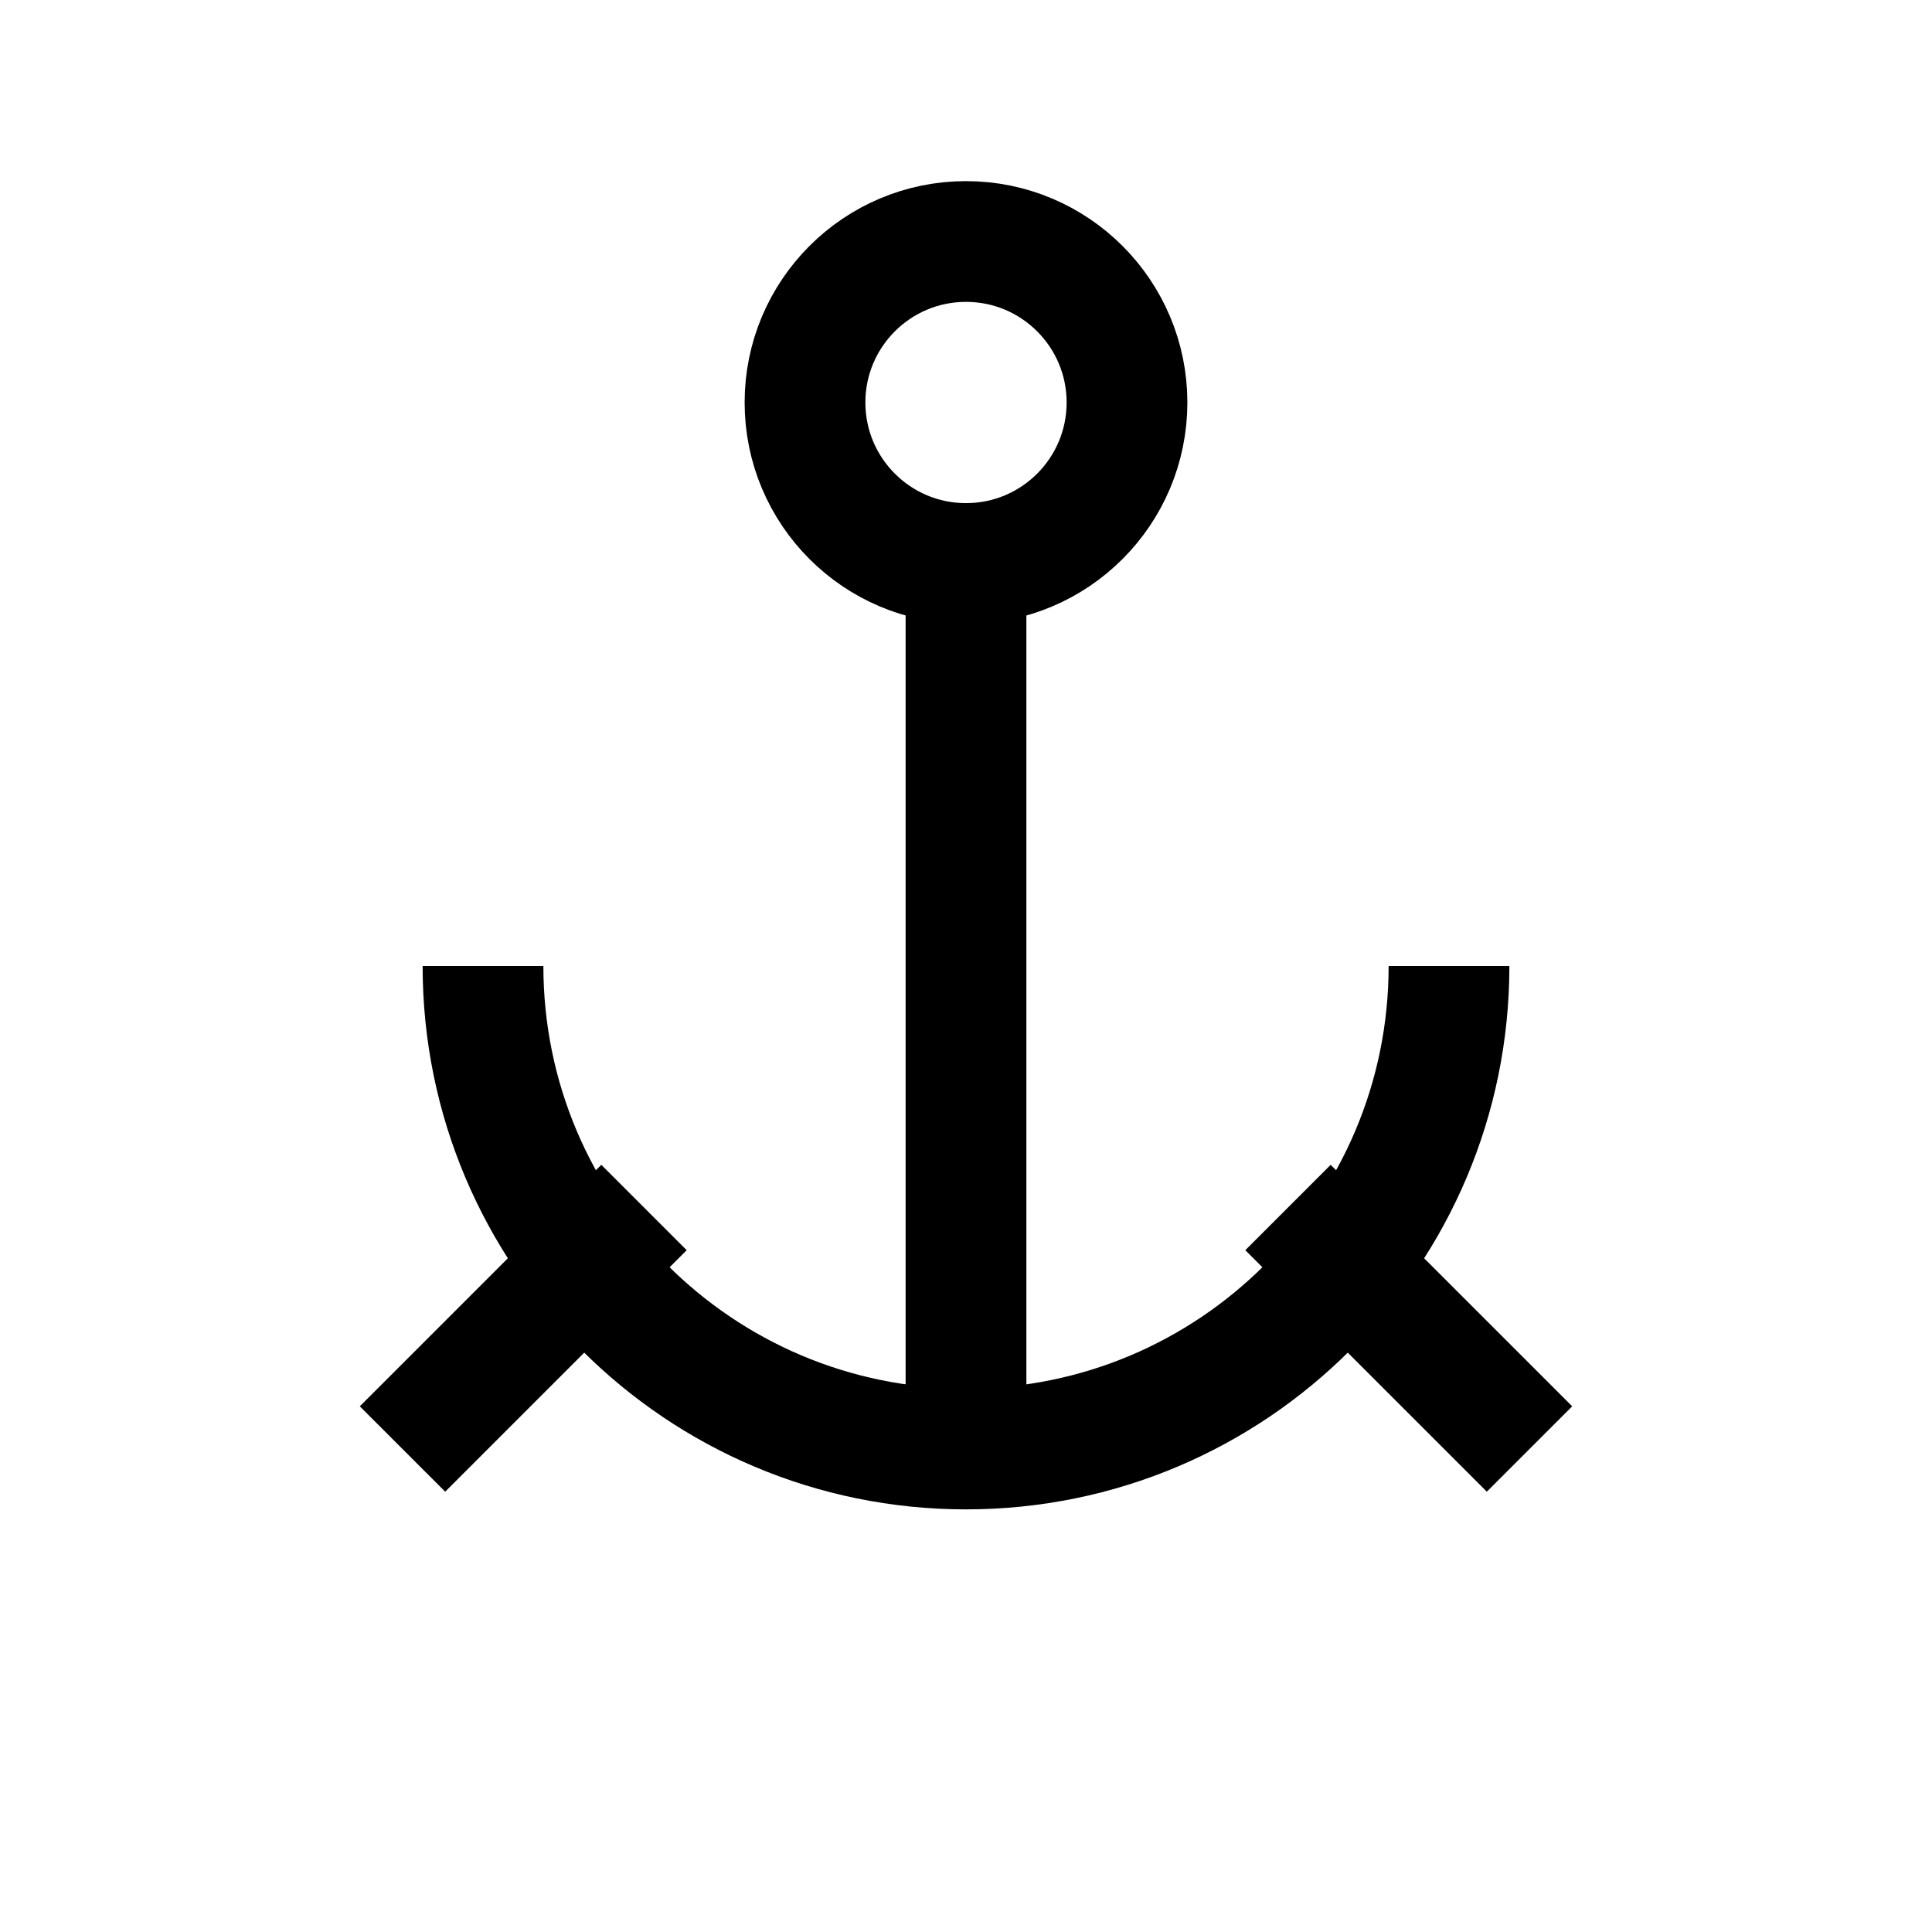
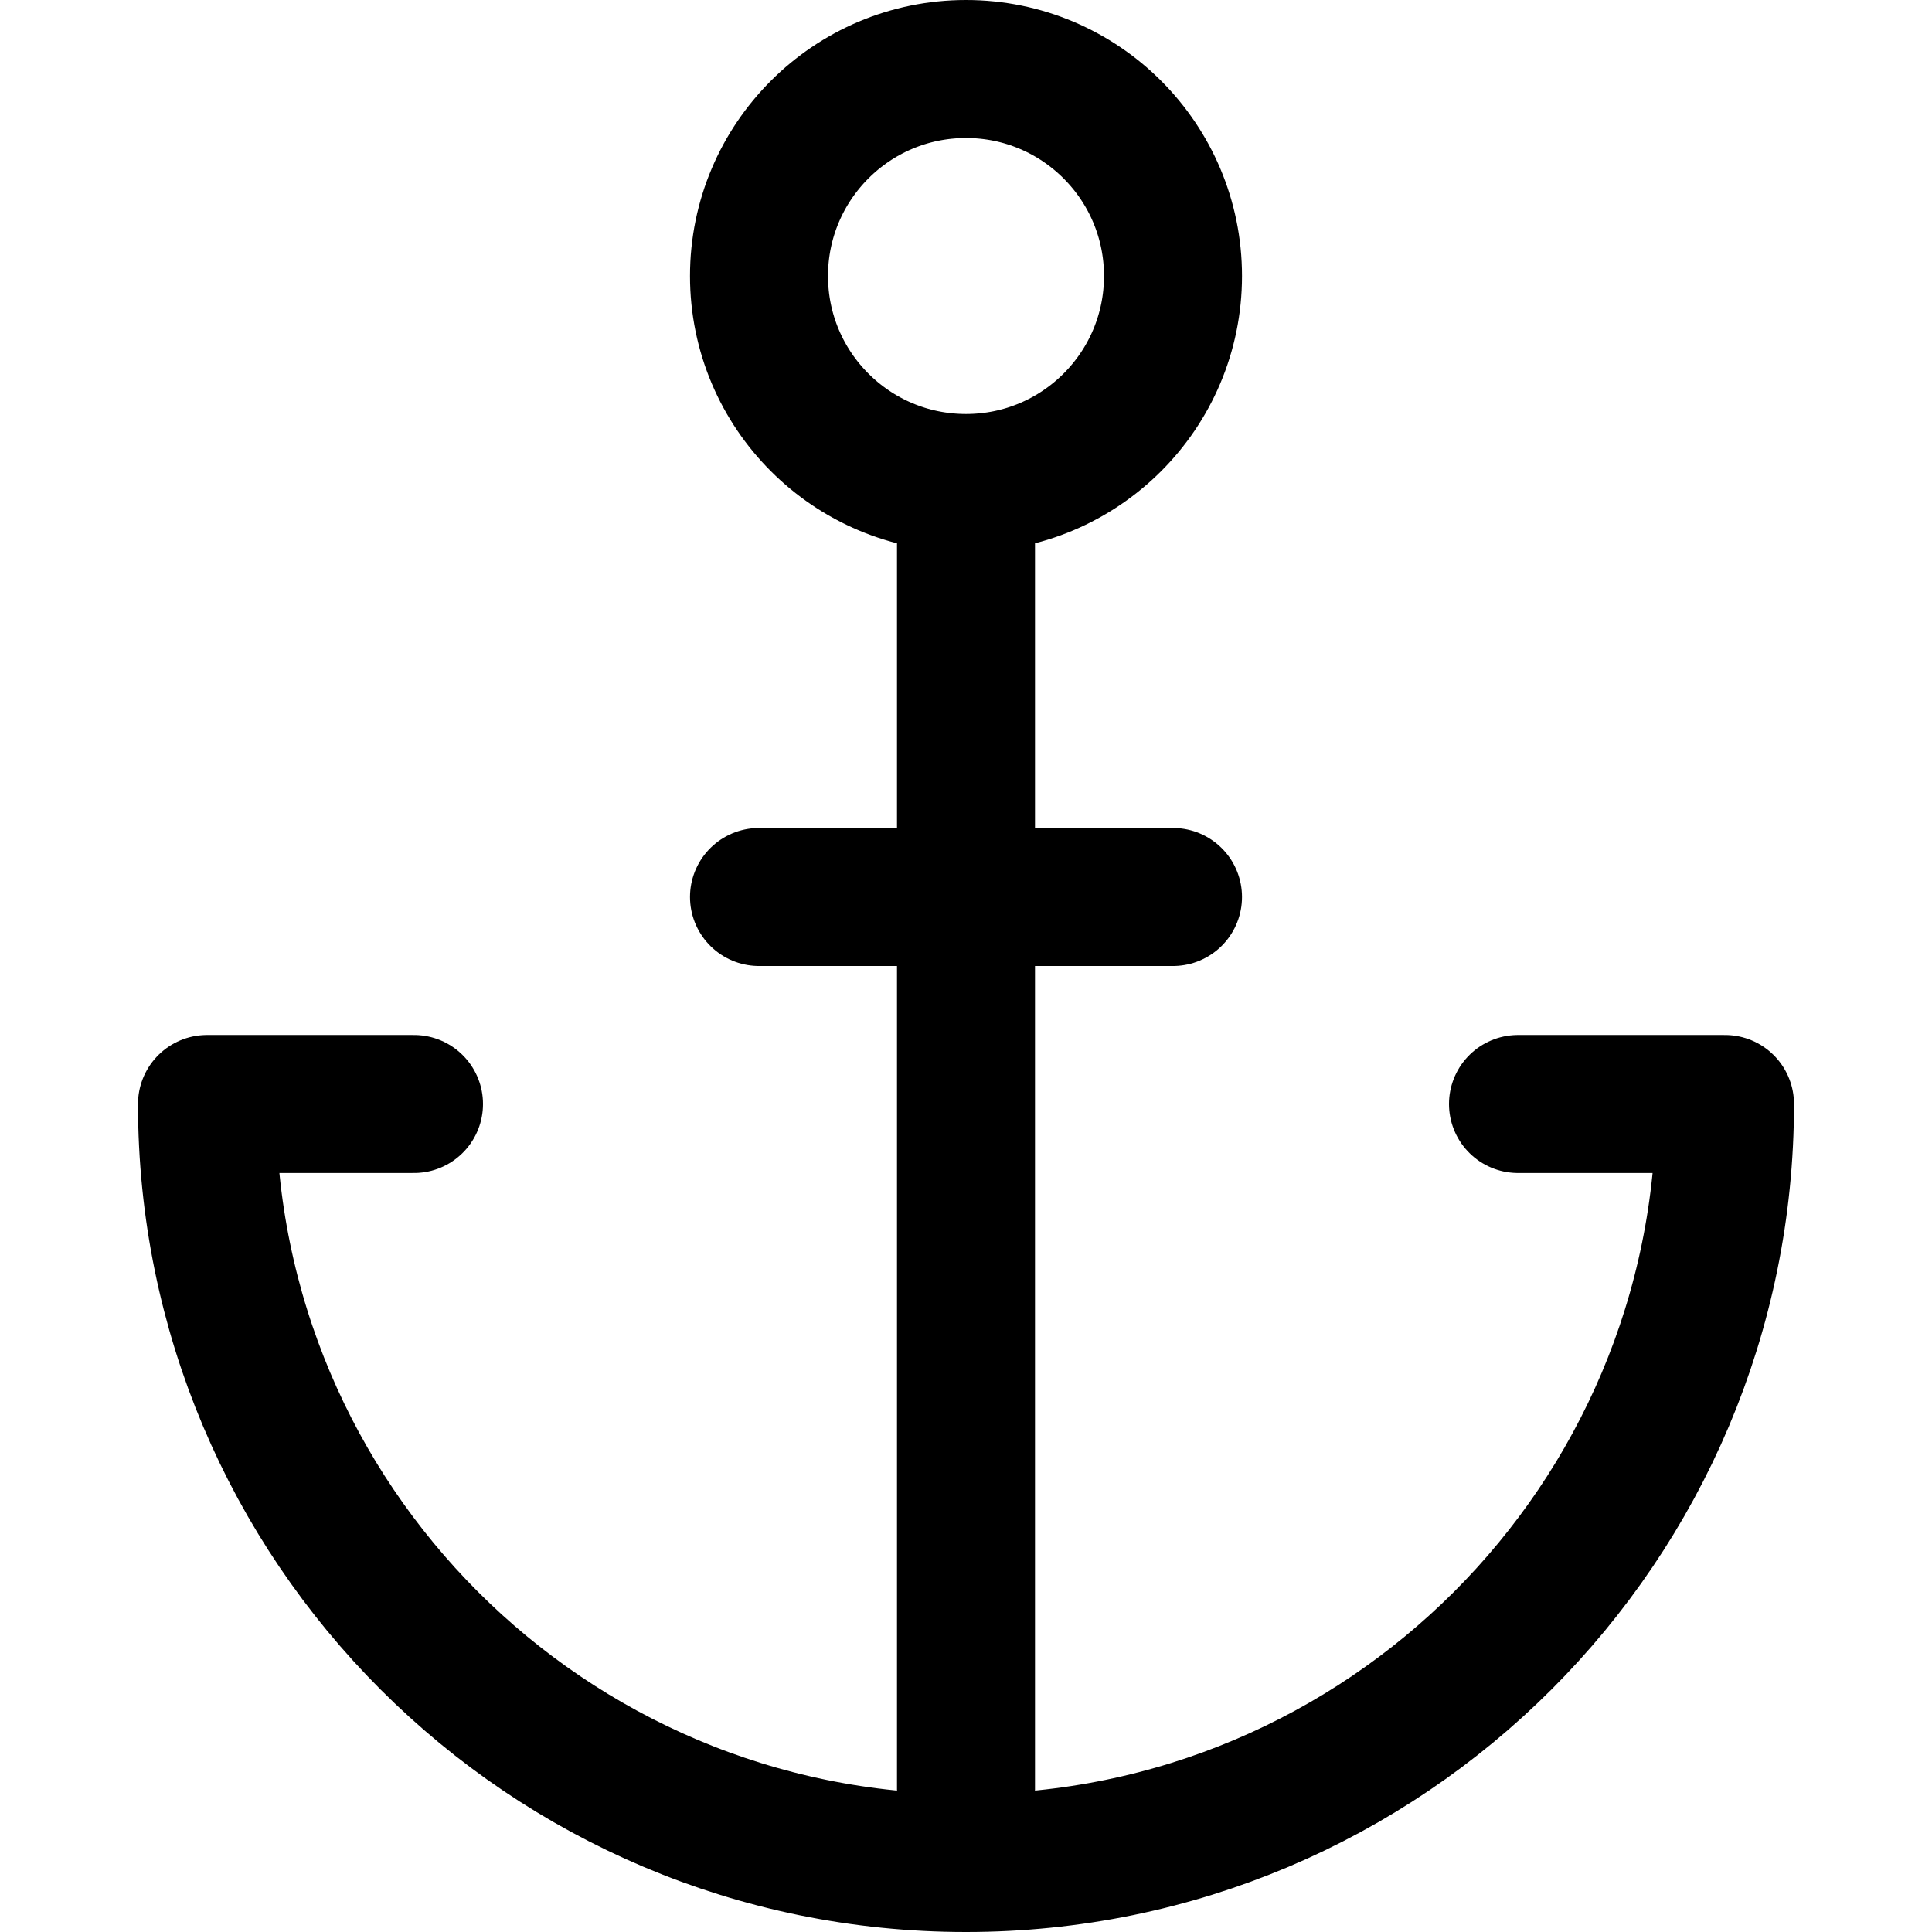
- <svg xmlns="http://www.w3.org/2000/svg" viewBox="0 0 24 24" fill="none" stroke="currentColor" stroke-width="1.5">
-   <path d="M12 3a2 2 0 1 1 0 4a2 2 0 0 1 0-4Z" />
-   <path d="M12 7v11" />
-   <path d="M6 12a6 6 0 0 0 12 0" />
-   <path d="M5 18l3-3" />
-   <path d="M19 18l-3-3" />
+ <svg xmlns="http://www.w3.org/2000/svg" fill="none" viewBox="0 0 14 14">
+   <path stroke="currentColor" stroke-linecap="round" stroke-linejoin="round" d="M3 8H1.5a5.5 5.5 0 0 0 11 0H11M7 3.5a1.5 1.5 0 1 0 0-3 1.5 1.5 0 0 0 0 3m0 0v10m-1.5-7h3" />
</svg>
